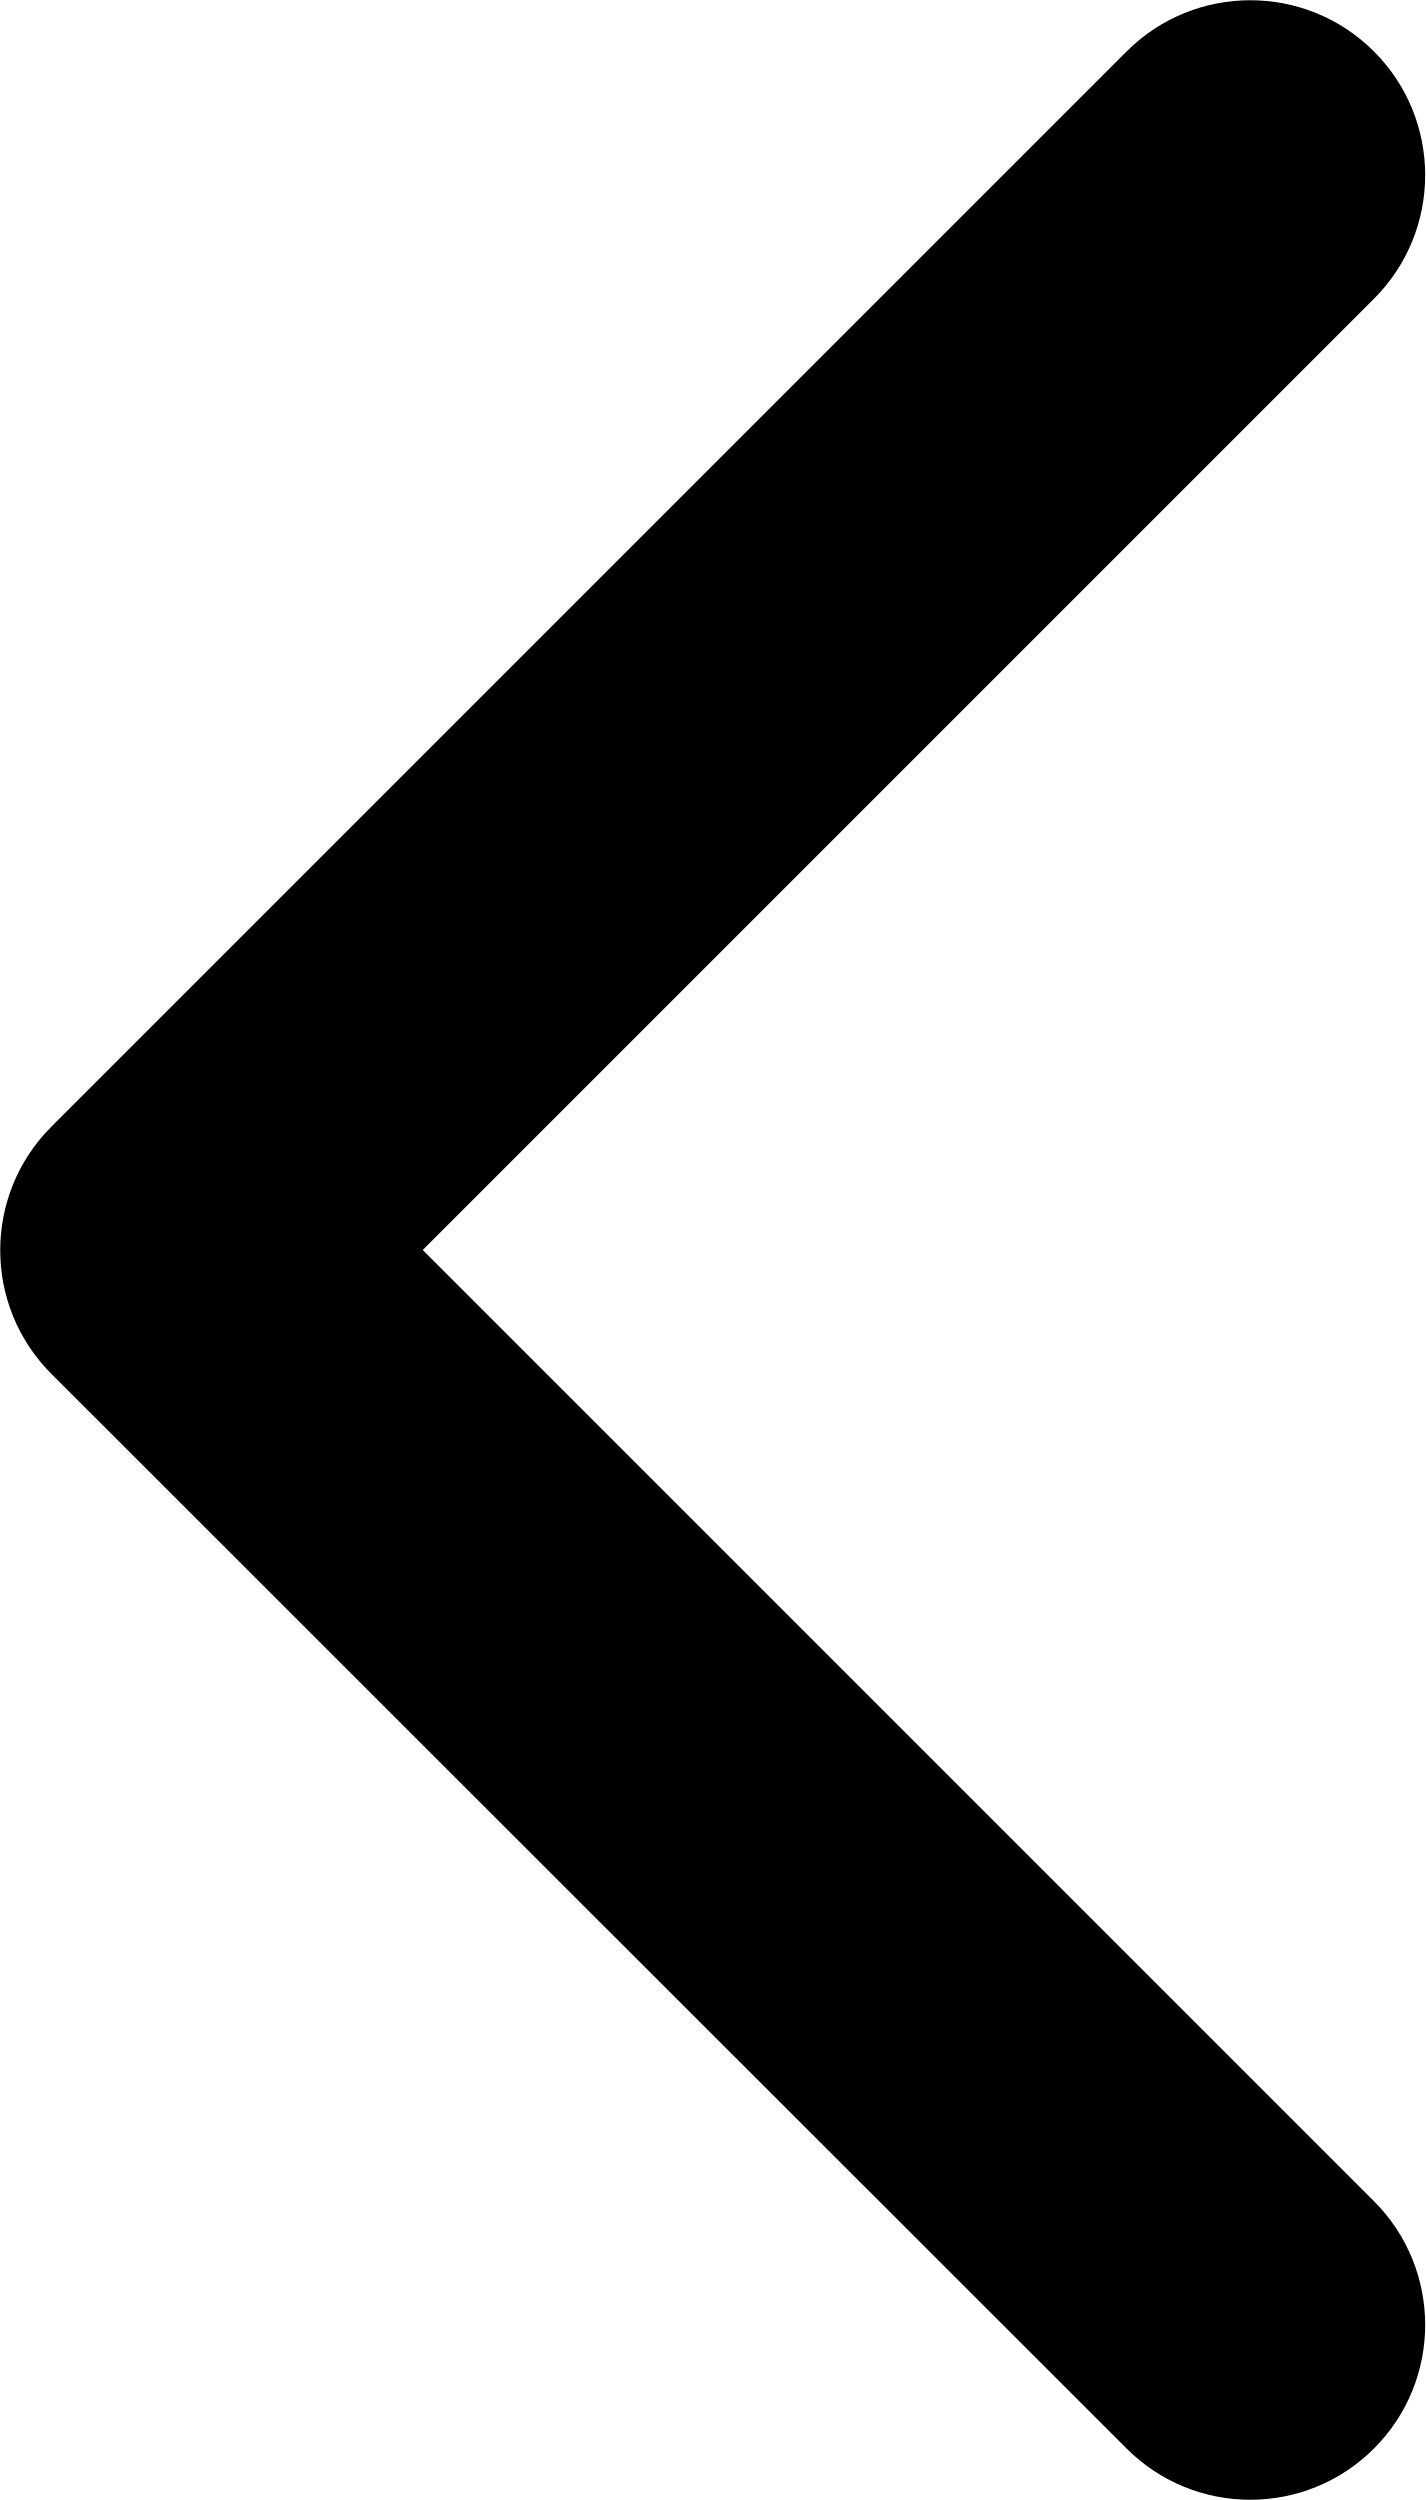
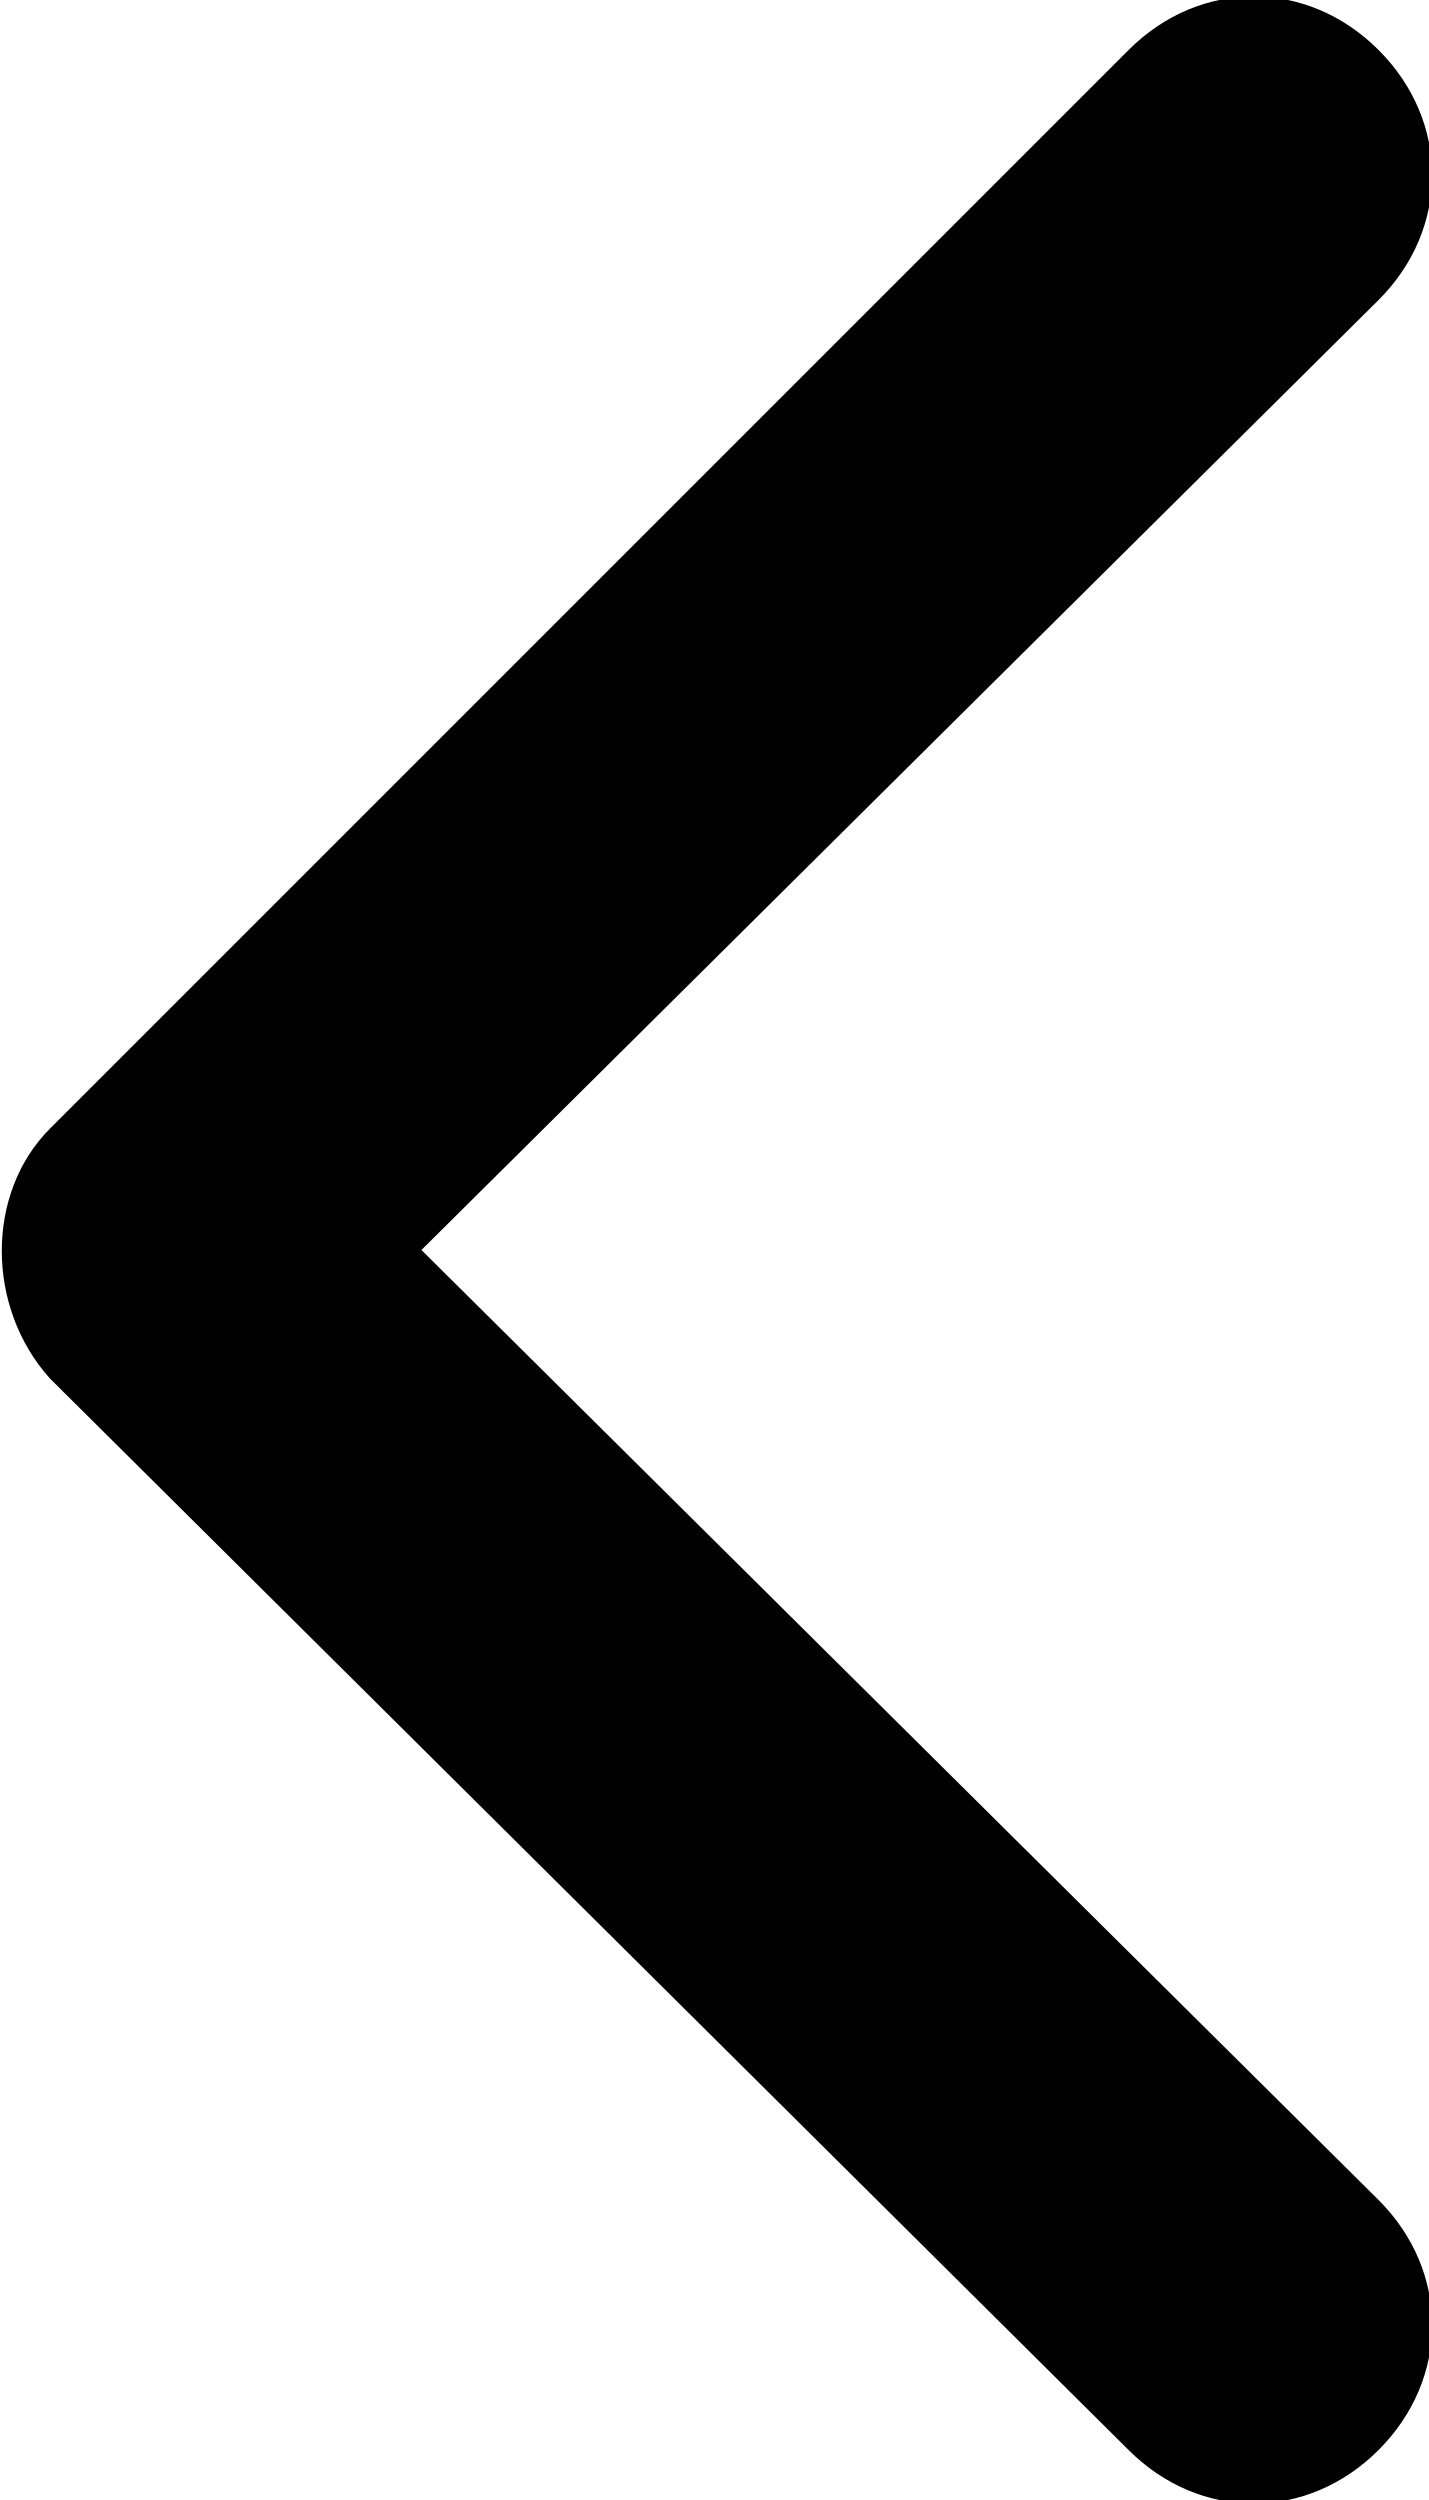
- <svg xmlns="http://www.w3.org/2000/svg" viewBox="0 0 257.6 451.8">
-   <path d="M9.3,203.6,203.6,9.3A31.6,31.6,0,0,1,248.3,54L76.4,225.9,248.3,397.8a31.6,31.6,0,0,1-44.7,44.7L9.3,248.3a31.6,31.6,0,0,1,0-44.7Z" />
+ <svg xmlns="http://www.w3.org/2000/svg" viewBox="0 0 20 35">
+   <path fill="#010101" d="M.7 15.8L15.8.7c1-1 2.5-1 3.5 0s1 2.5 0 3.5L5.9 17.5l13.4 13.3c1 1 1 2.5 0 3.5s-2.5 1-3.5 0L.7 19.3c-.9-1-.9-2.6 0-3.5z" />
</svg>
